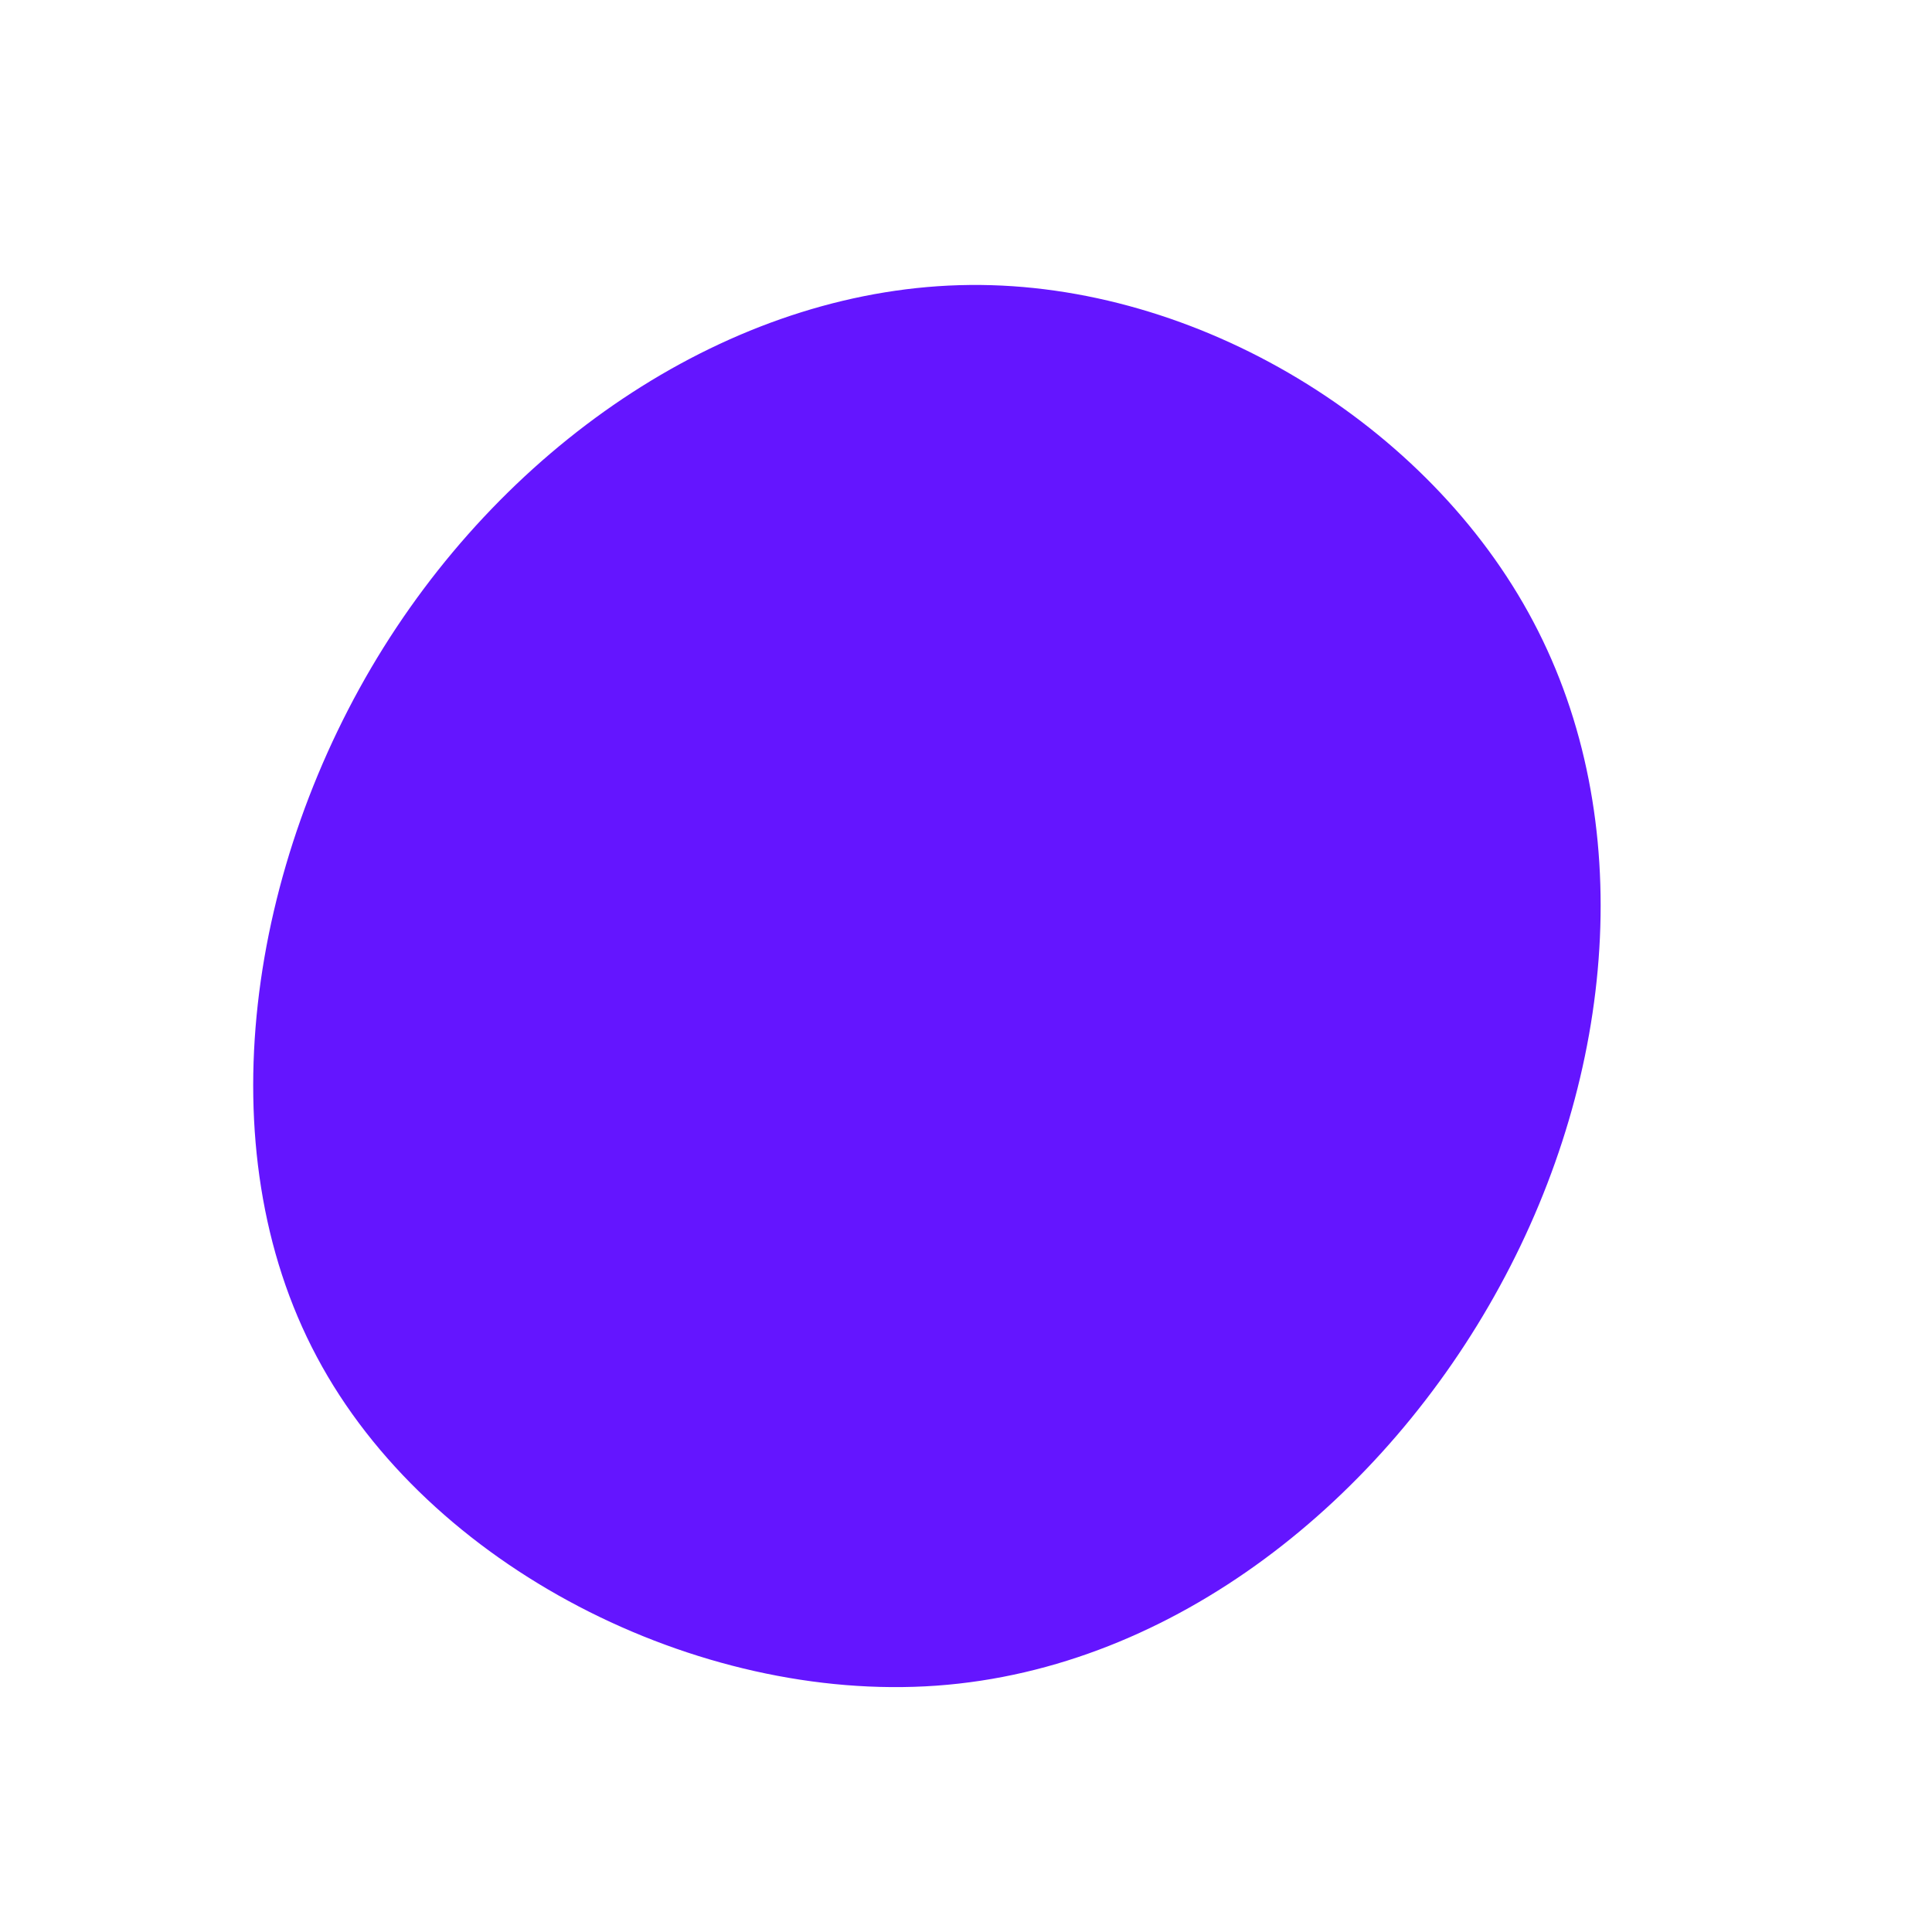
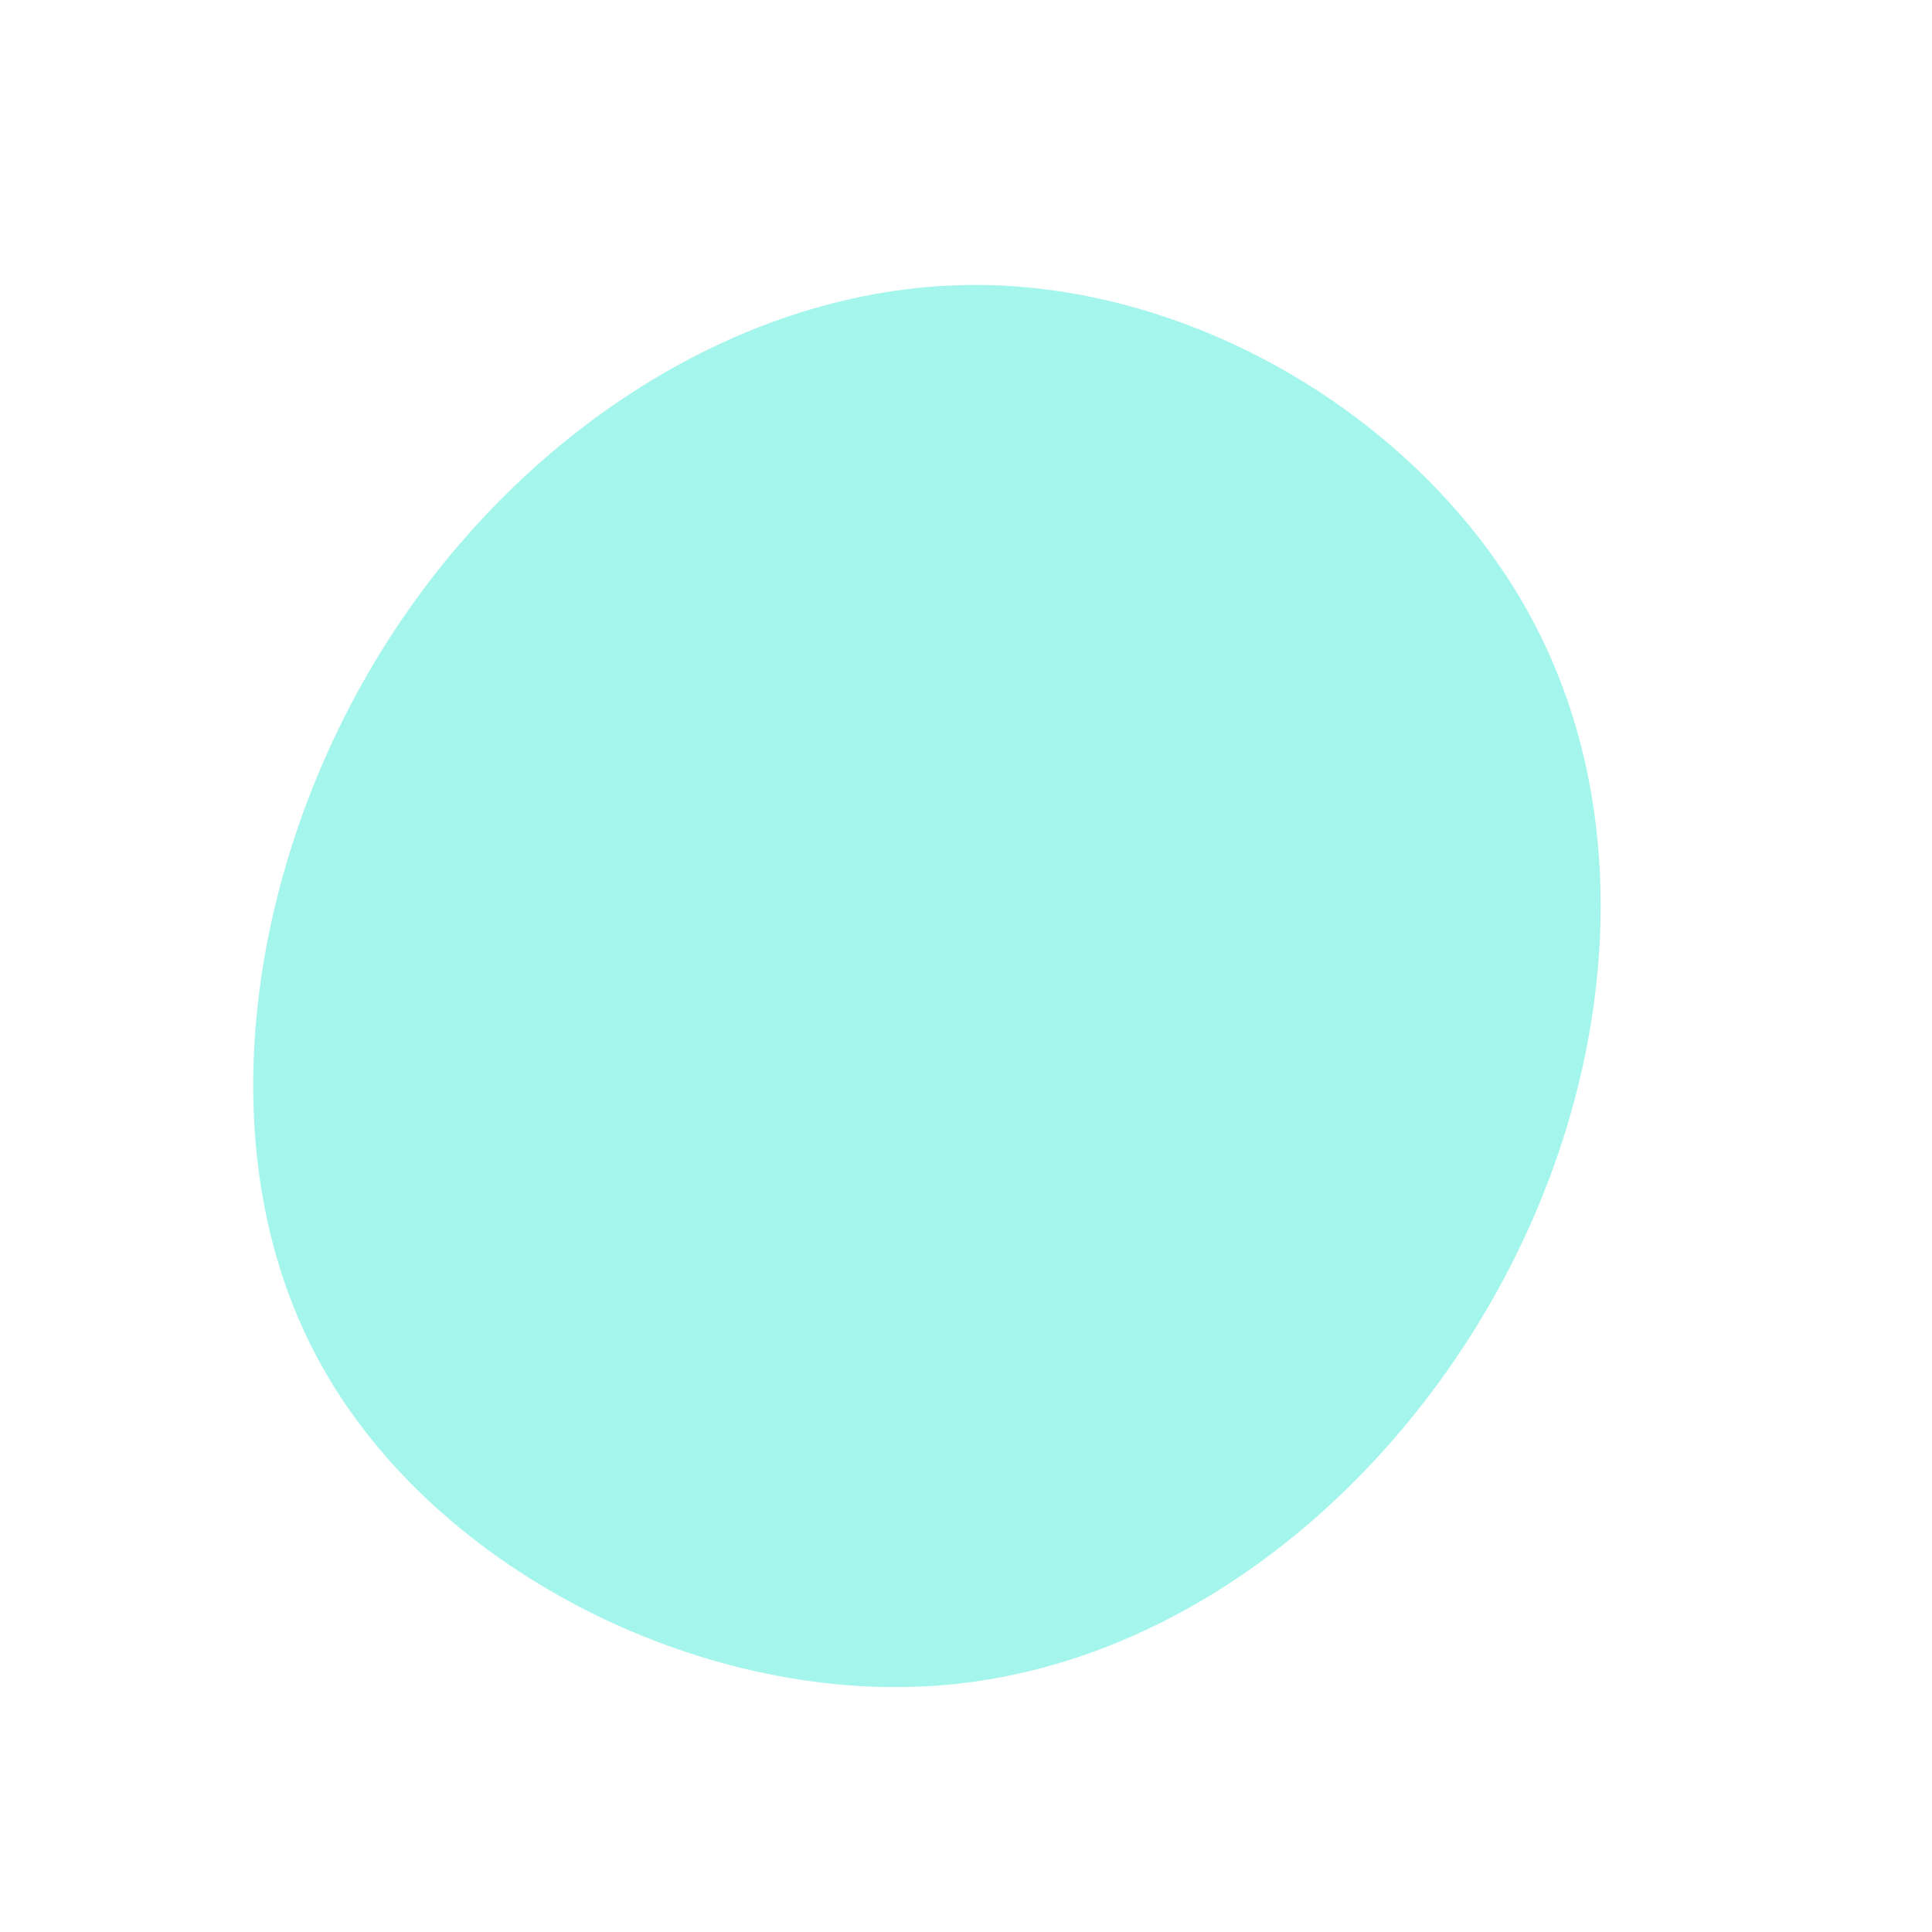
<svg xmlns="http://www.w3.org/2000/svg" width="600" height="600" viewBox="0 0 600 600">
  <g transform="translate(300,300)">
-     <path d="M176.2,-106.9C208.7,-45.5,201.8,33.5,165.8,99.4C129.9,165.3,65,218.2,-9.2,223.5C-83.4,228.8,-166.9,186.7,-201.6,121.4C-236.4,56.2,-222.6,-32.2,-180.9,-98.9C-139.1,-165.7,-69.6,-210.8,1.2,-211.5C71.9,-212.2,143.8,-168.3,176.2,-106.9Z" fill="#6415ff" />
+     <path d="M176.2,-106.9C208.7,-45.5,201.8,33.5,165.8,99.4C129.9,165.3,65,218.2,-9.2,223.5C-83.4,228.8,-166.9,186.7,-201.6,121.4C-236.4,56.2,-222.6,-32.2,-180.9,-98.9C-139.1,-165.7,-69.6,-210.8,1.2,-211.5C71.9,-212.2,143.8,-168.3,176.2,-106.9Z" fill="#a4f5ec" />
  </g>
</svg>
